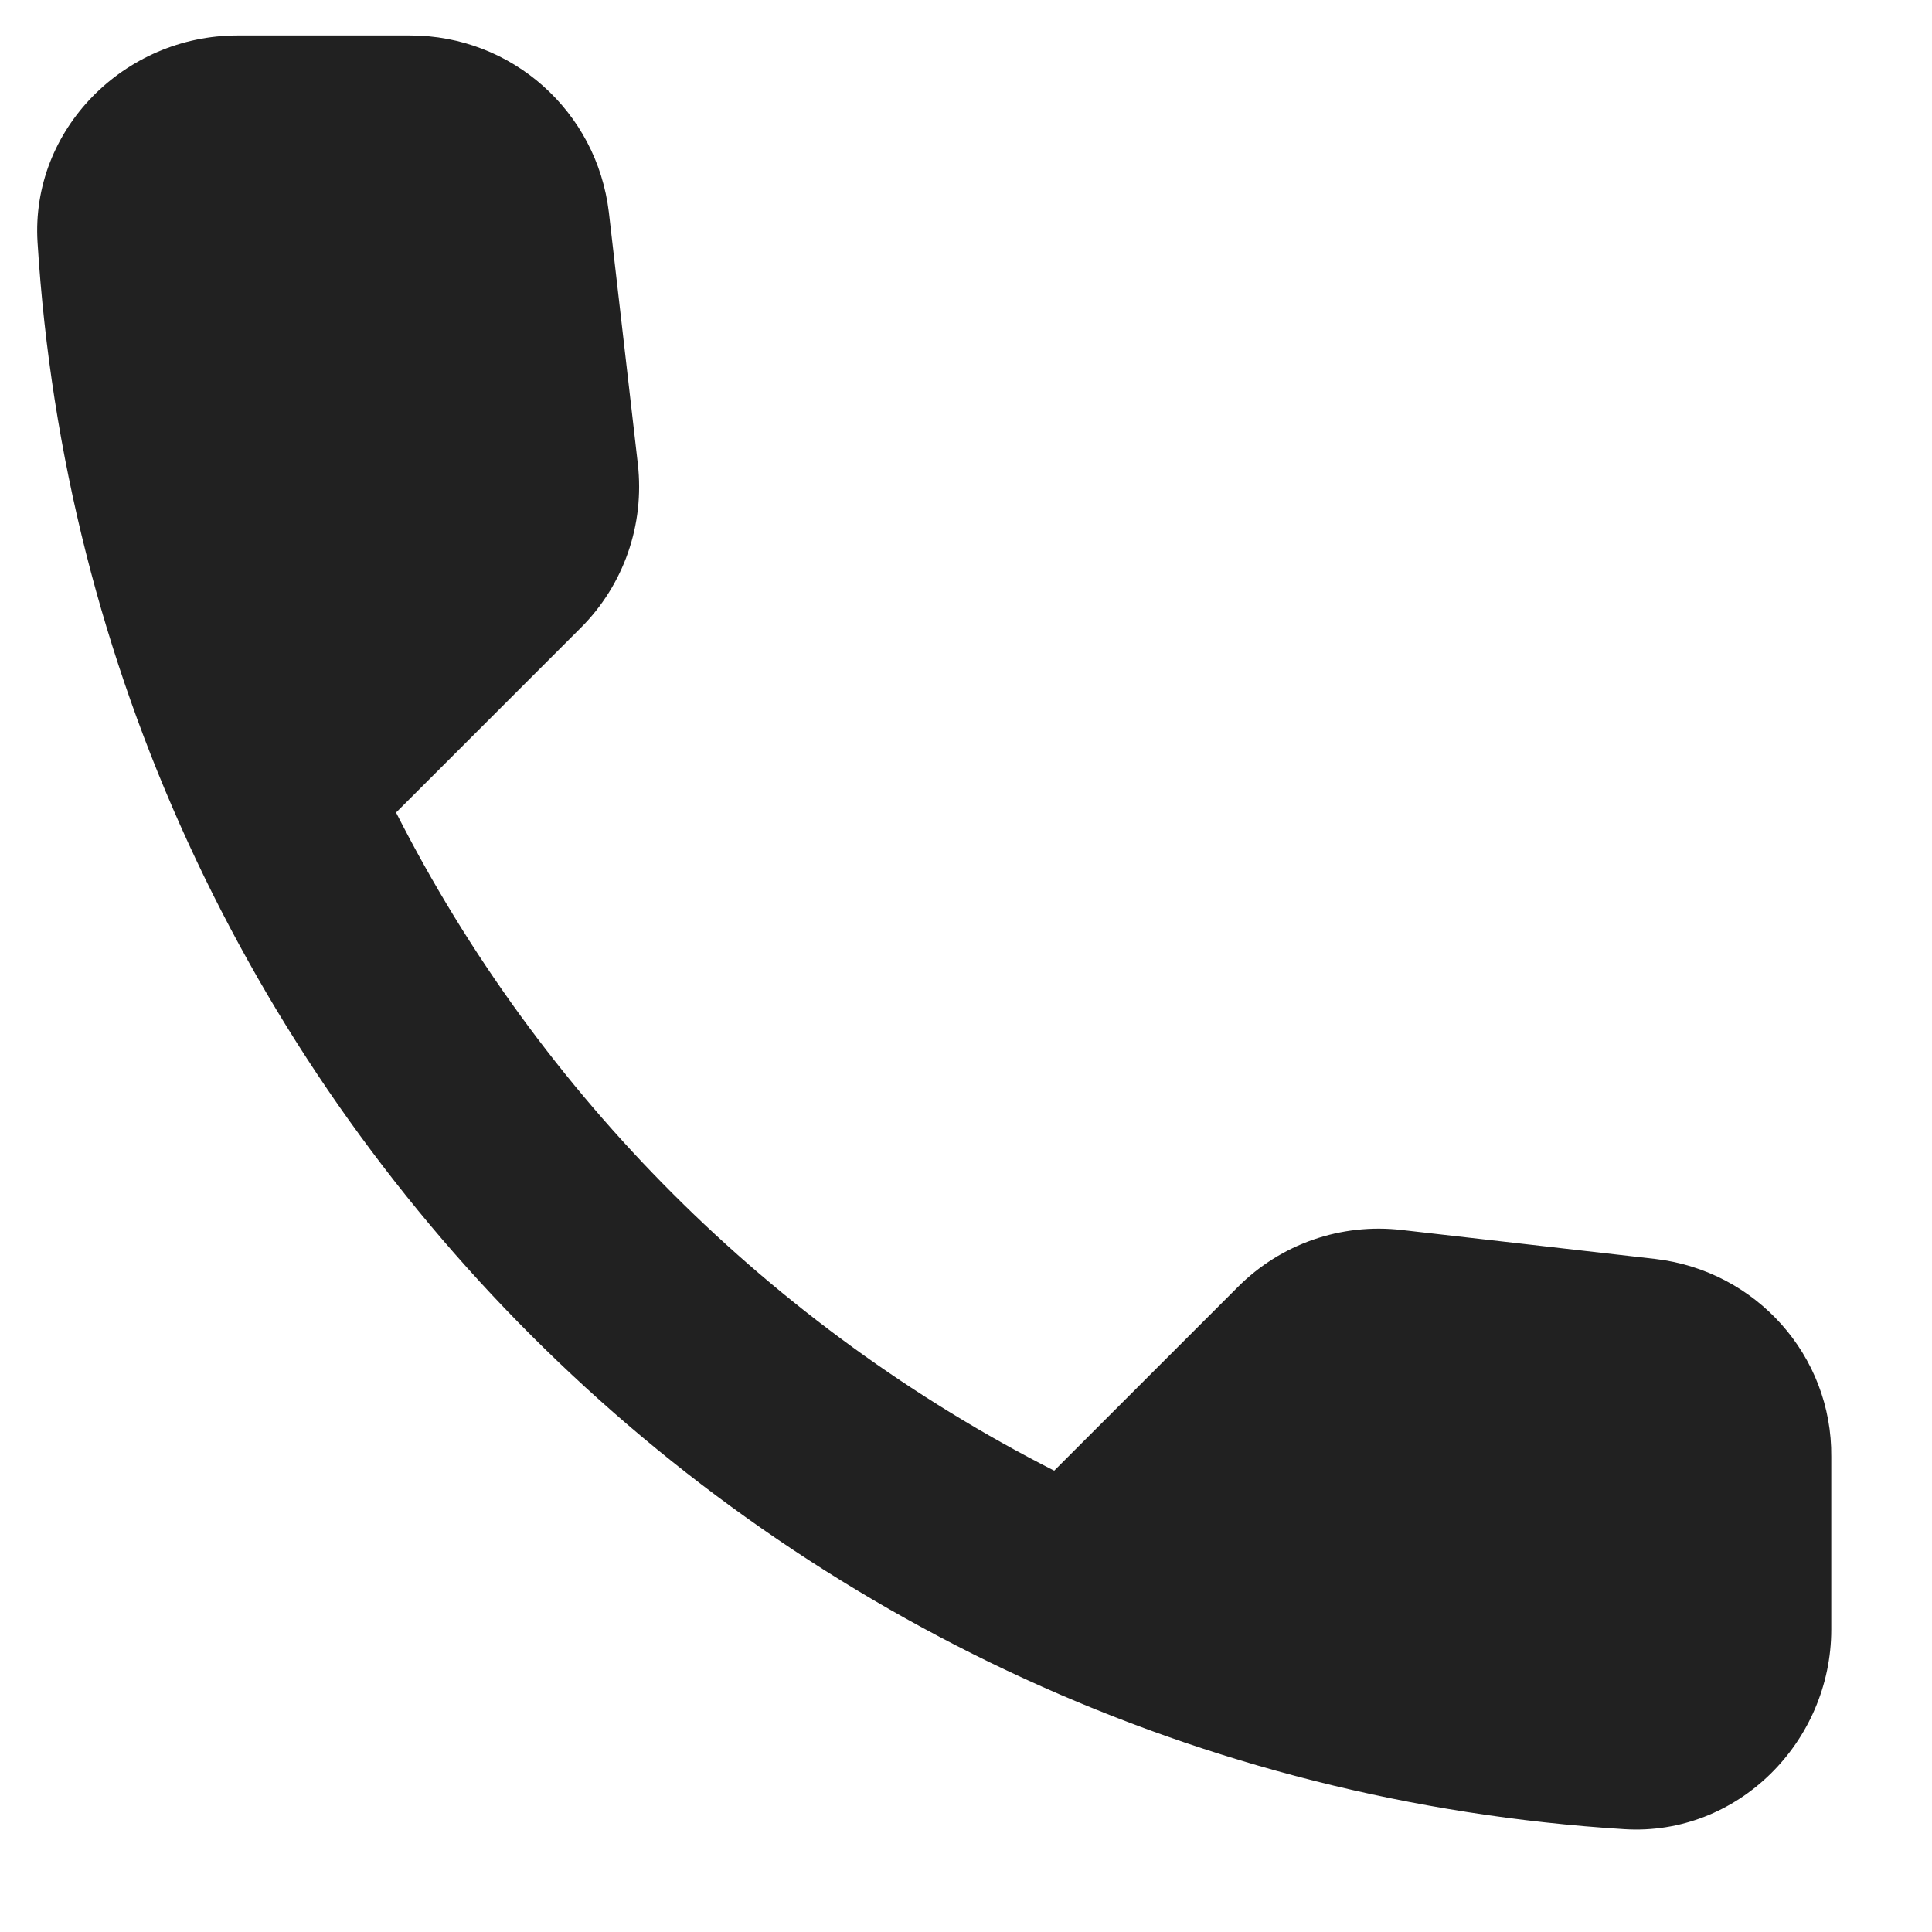
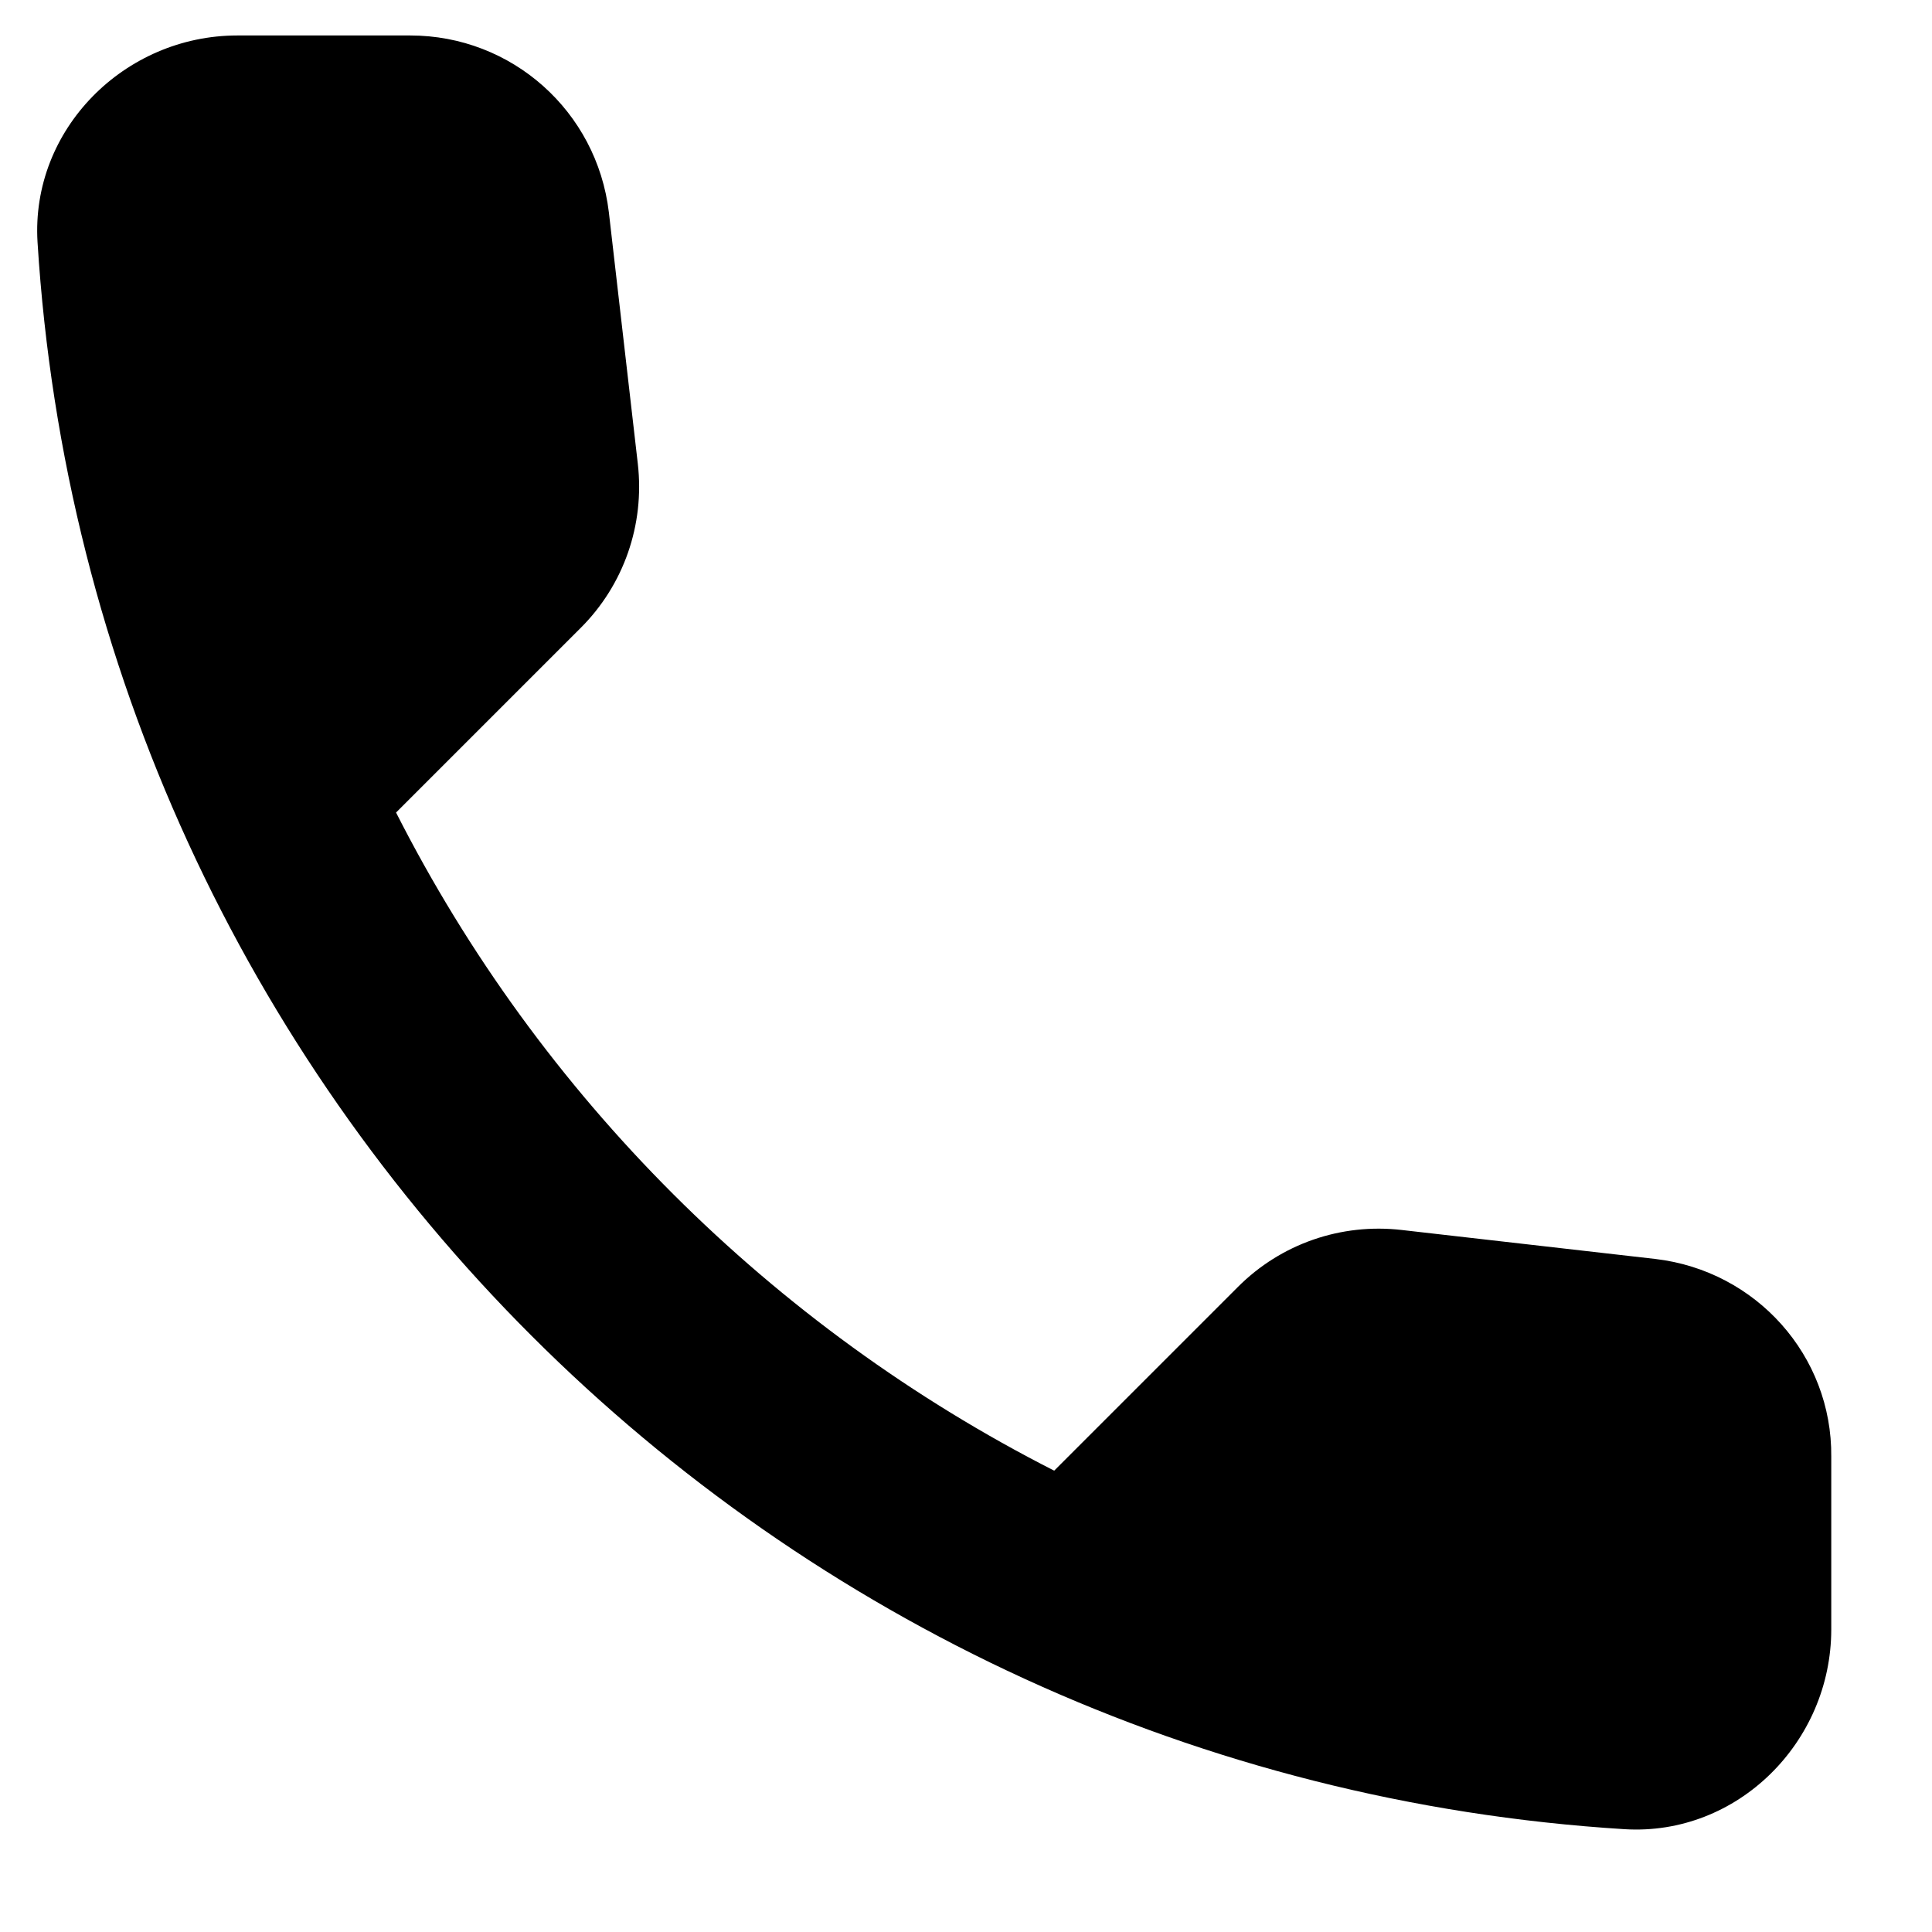
- <svg xmlns="http://www.w3.org/2000/svg" width="14" height="14" viewBox="0 0 14 14" fill="none">
-   <path d="M11.996 9.123L10.158 8.913C9.716 8.862 9.282 9.014 8.971 9.325L7.639 10.657C5.591 9.615 3.913 7.943 2.87 5.888L4.209 4.549C4.52 4.238 4.672 3.803 4.622 3.362L4.412 1.538C4.325 0.807 3.71 0.257 2.972 0.257H1.72C0.902 0.257 0.222 0.938 0.272 1.755C0.656 7.936 5.599 12.871 11.772 13.255C12.589 13.305 13.27 12.625 13.27 11.807V10.556C13.277 9.825 12.727 9.209 11.996 9.123Z" fill="#212121" />
+ <svg xmlns="http://www.w3.org/2000/svg" width="14" height="14" viewBox="0 0 14 14">
+   <path d="M11.996 9.123L10.158 8.913C9.716 8.862 9.282 9.014 8.971 9.325L7.639 10.657C5.591 9.615 3.913 7.943 2.87 5.888L4.209 4.549C4.52 4.238 4.672 3.803 4.622 3.362L4.412 1.538C4.325 0.807 3.71 0.257 2.972 0.257H1.72C0.902 0.257 0.222 0.938 0.272 1.755C0.656 7.936 5.599 12.871 11.772 13.255C12.589 13.305 13.27 12.625 13.27 11.807V10.556C13.277 9.825 12.727 9.209 11.996 9.123Z" />
</svg>
